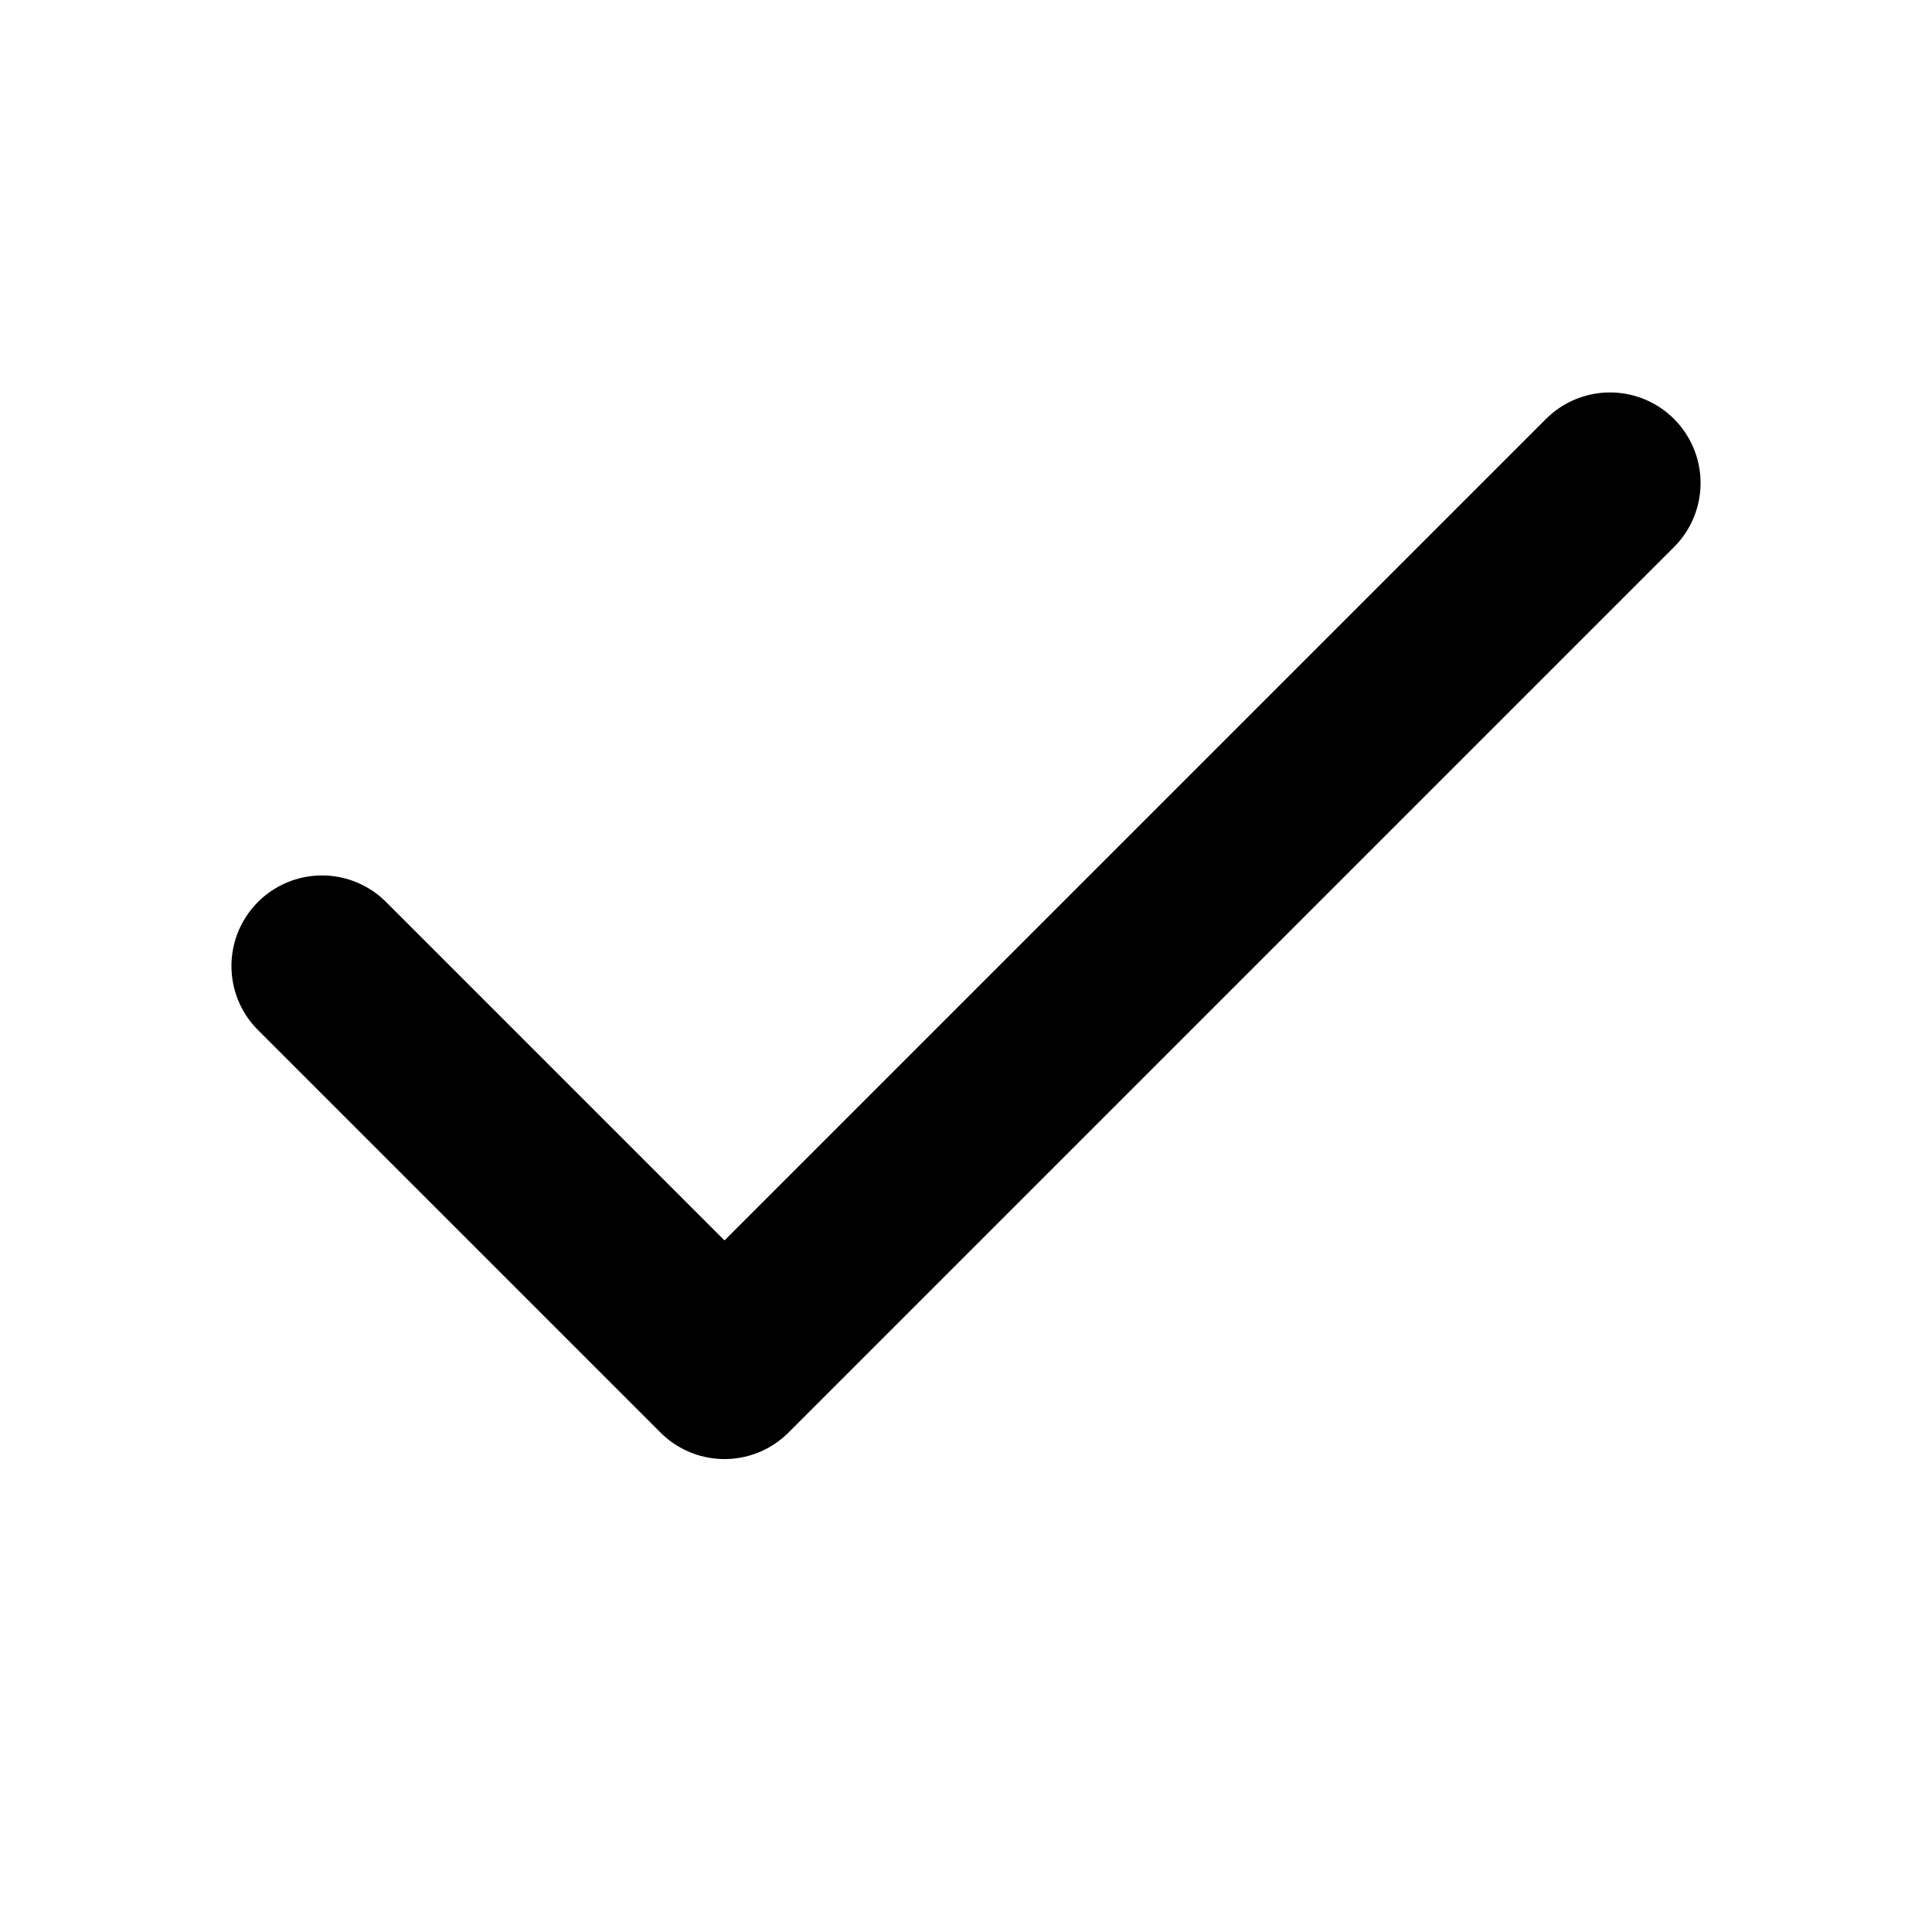
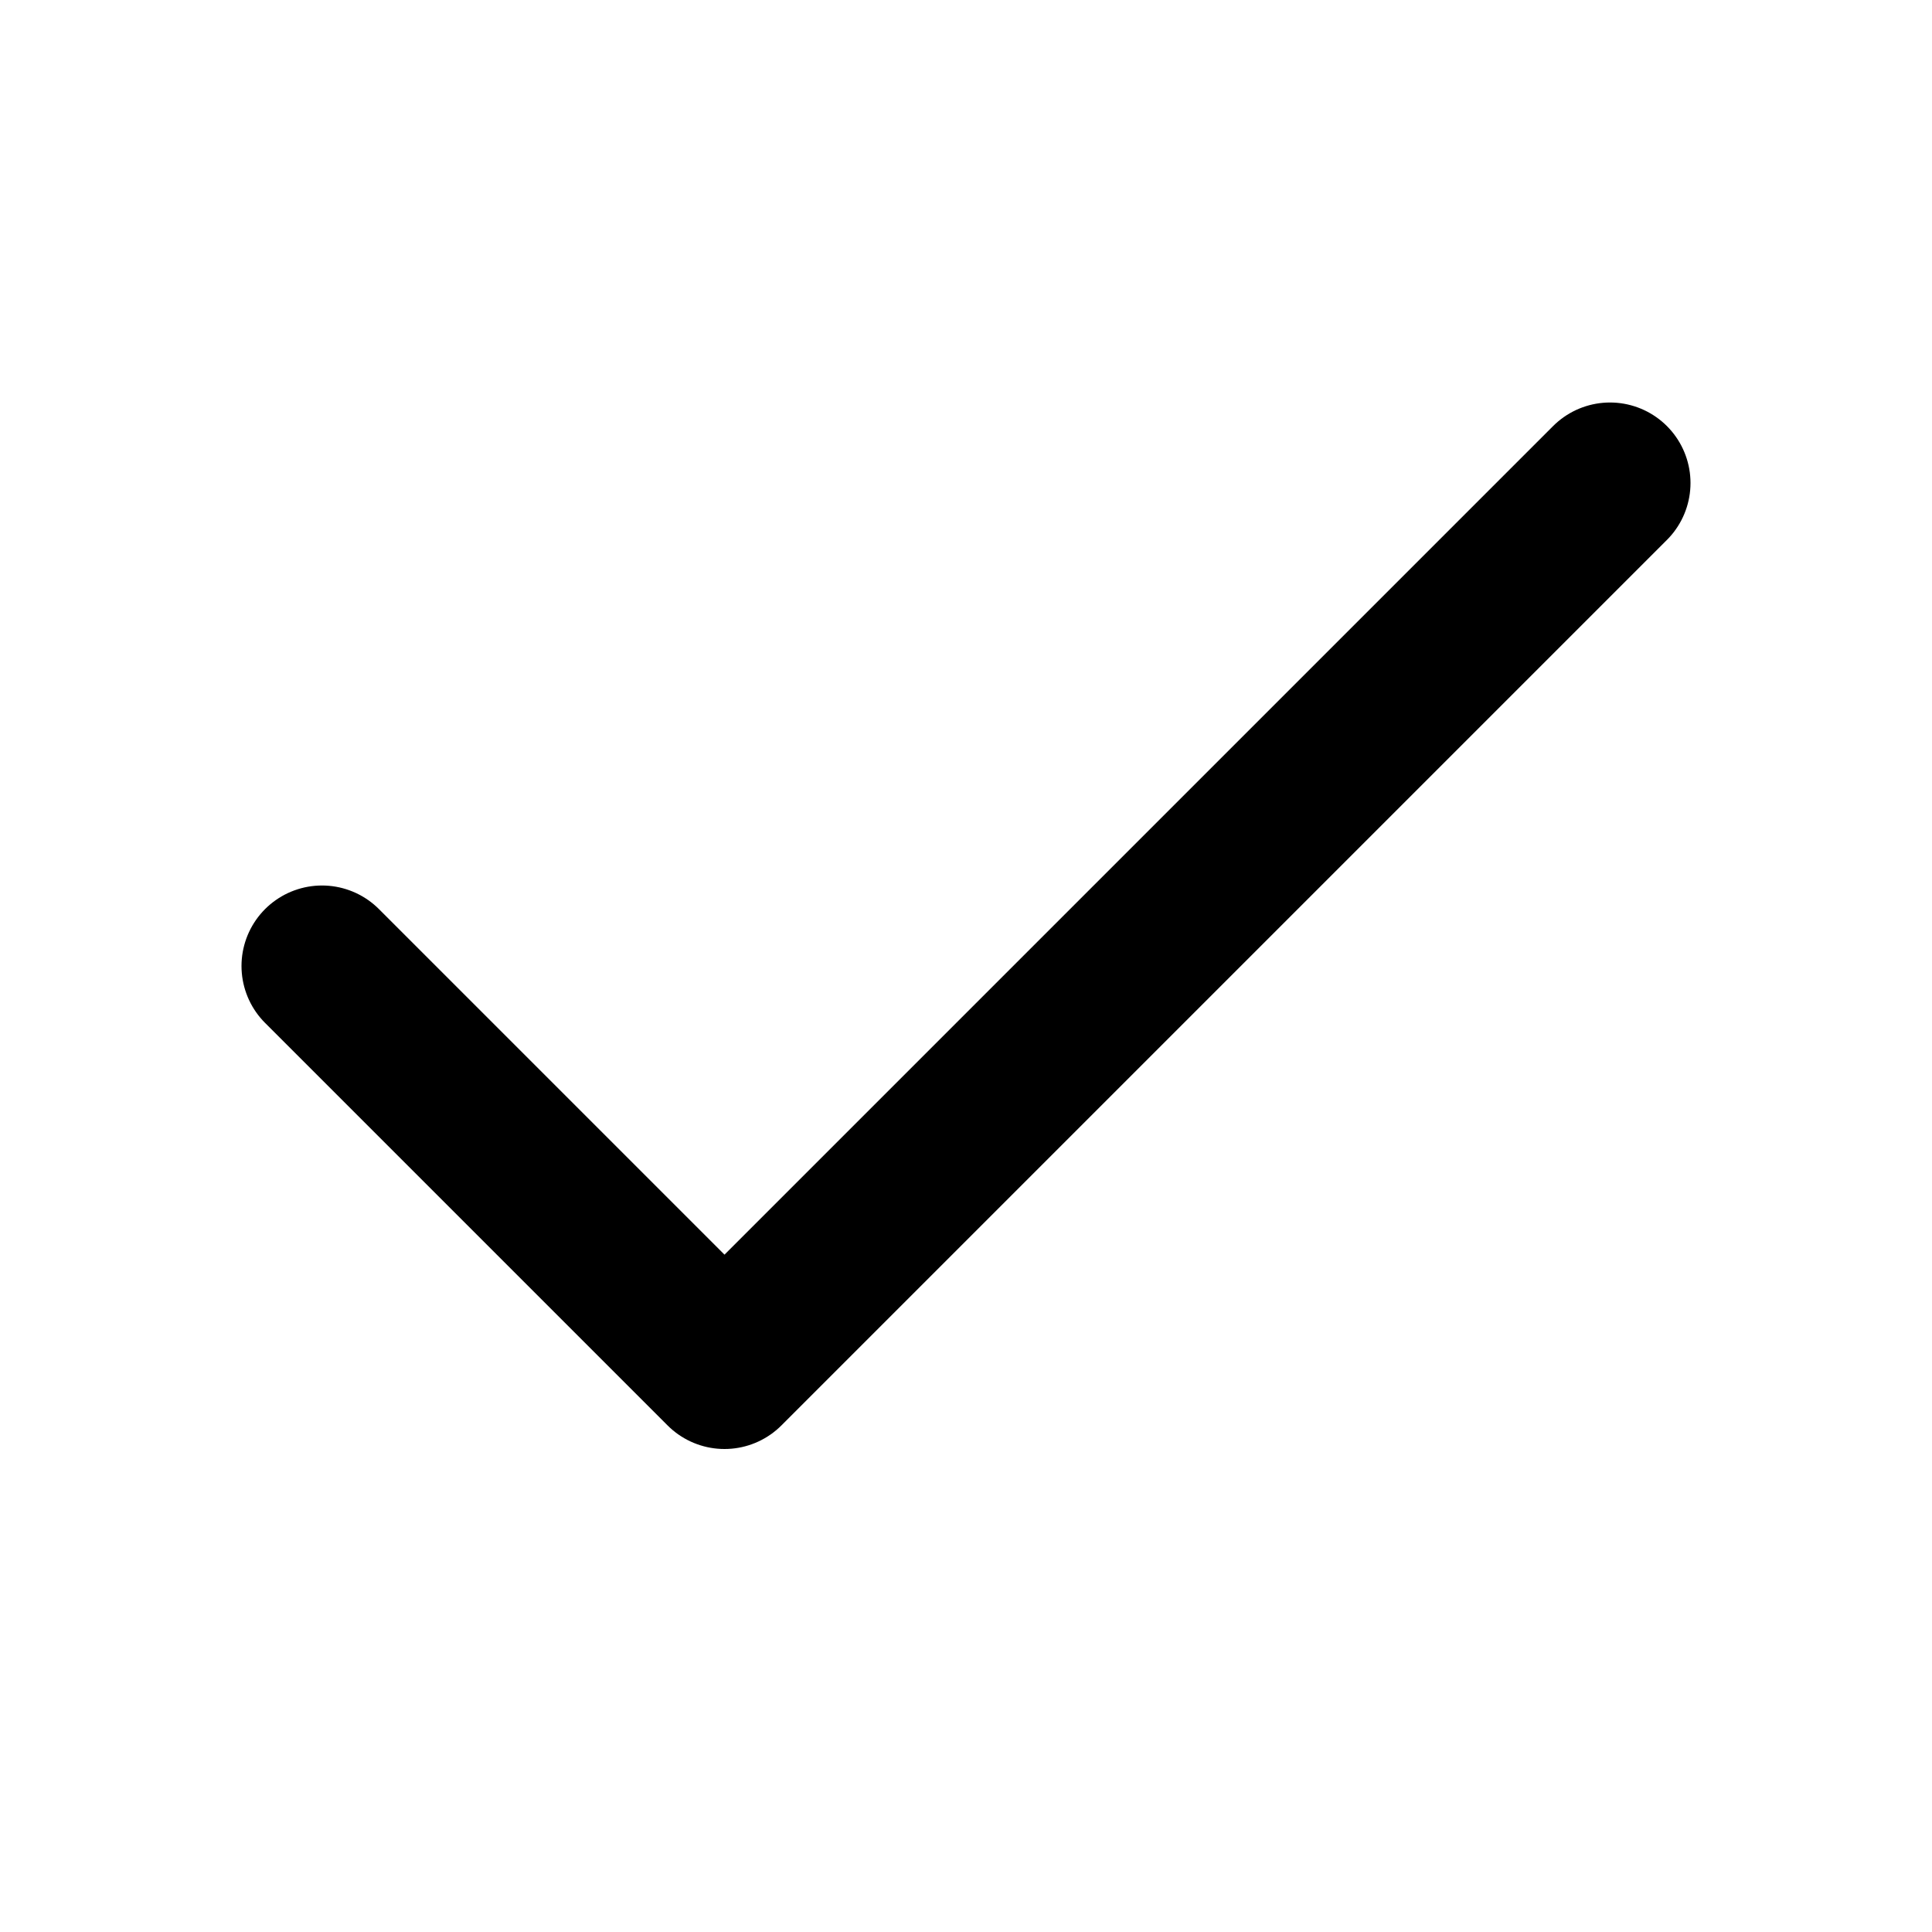
<svg xmlns="http://www.w3.org/2000/svg" width="16" height="16" viewBox="0 0 24 24">
-   <g fill="none" stroke="currentColor" stroke-linecap="round" stroke-linejoin="round" stroke-width="2.25">
-     <path d="M20 6 9 17l-5-5" />
-   </g>
+   <path fill="none" stroke="currentColor" stroke-linecap="round" stroke-linejoin="round" stroke-width="2" d="M20 6L9 17l-5-5" />
</svg>
